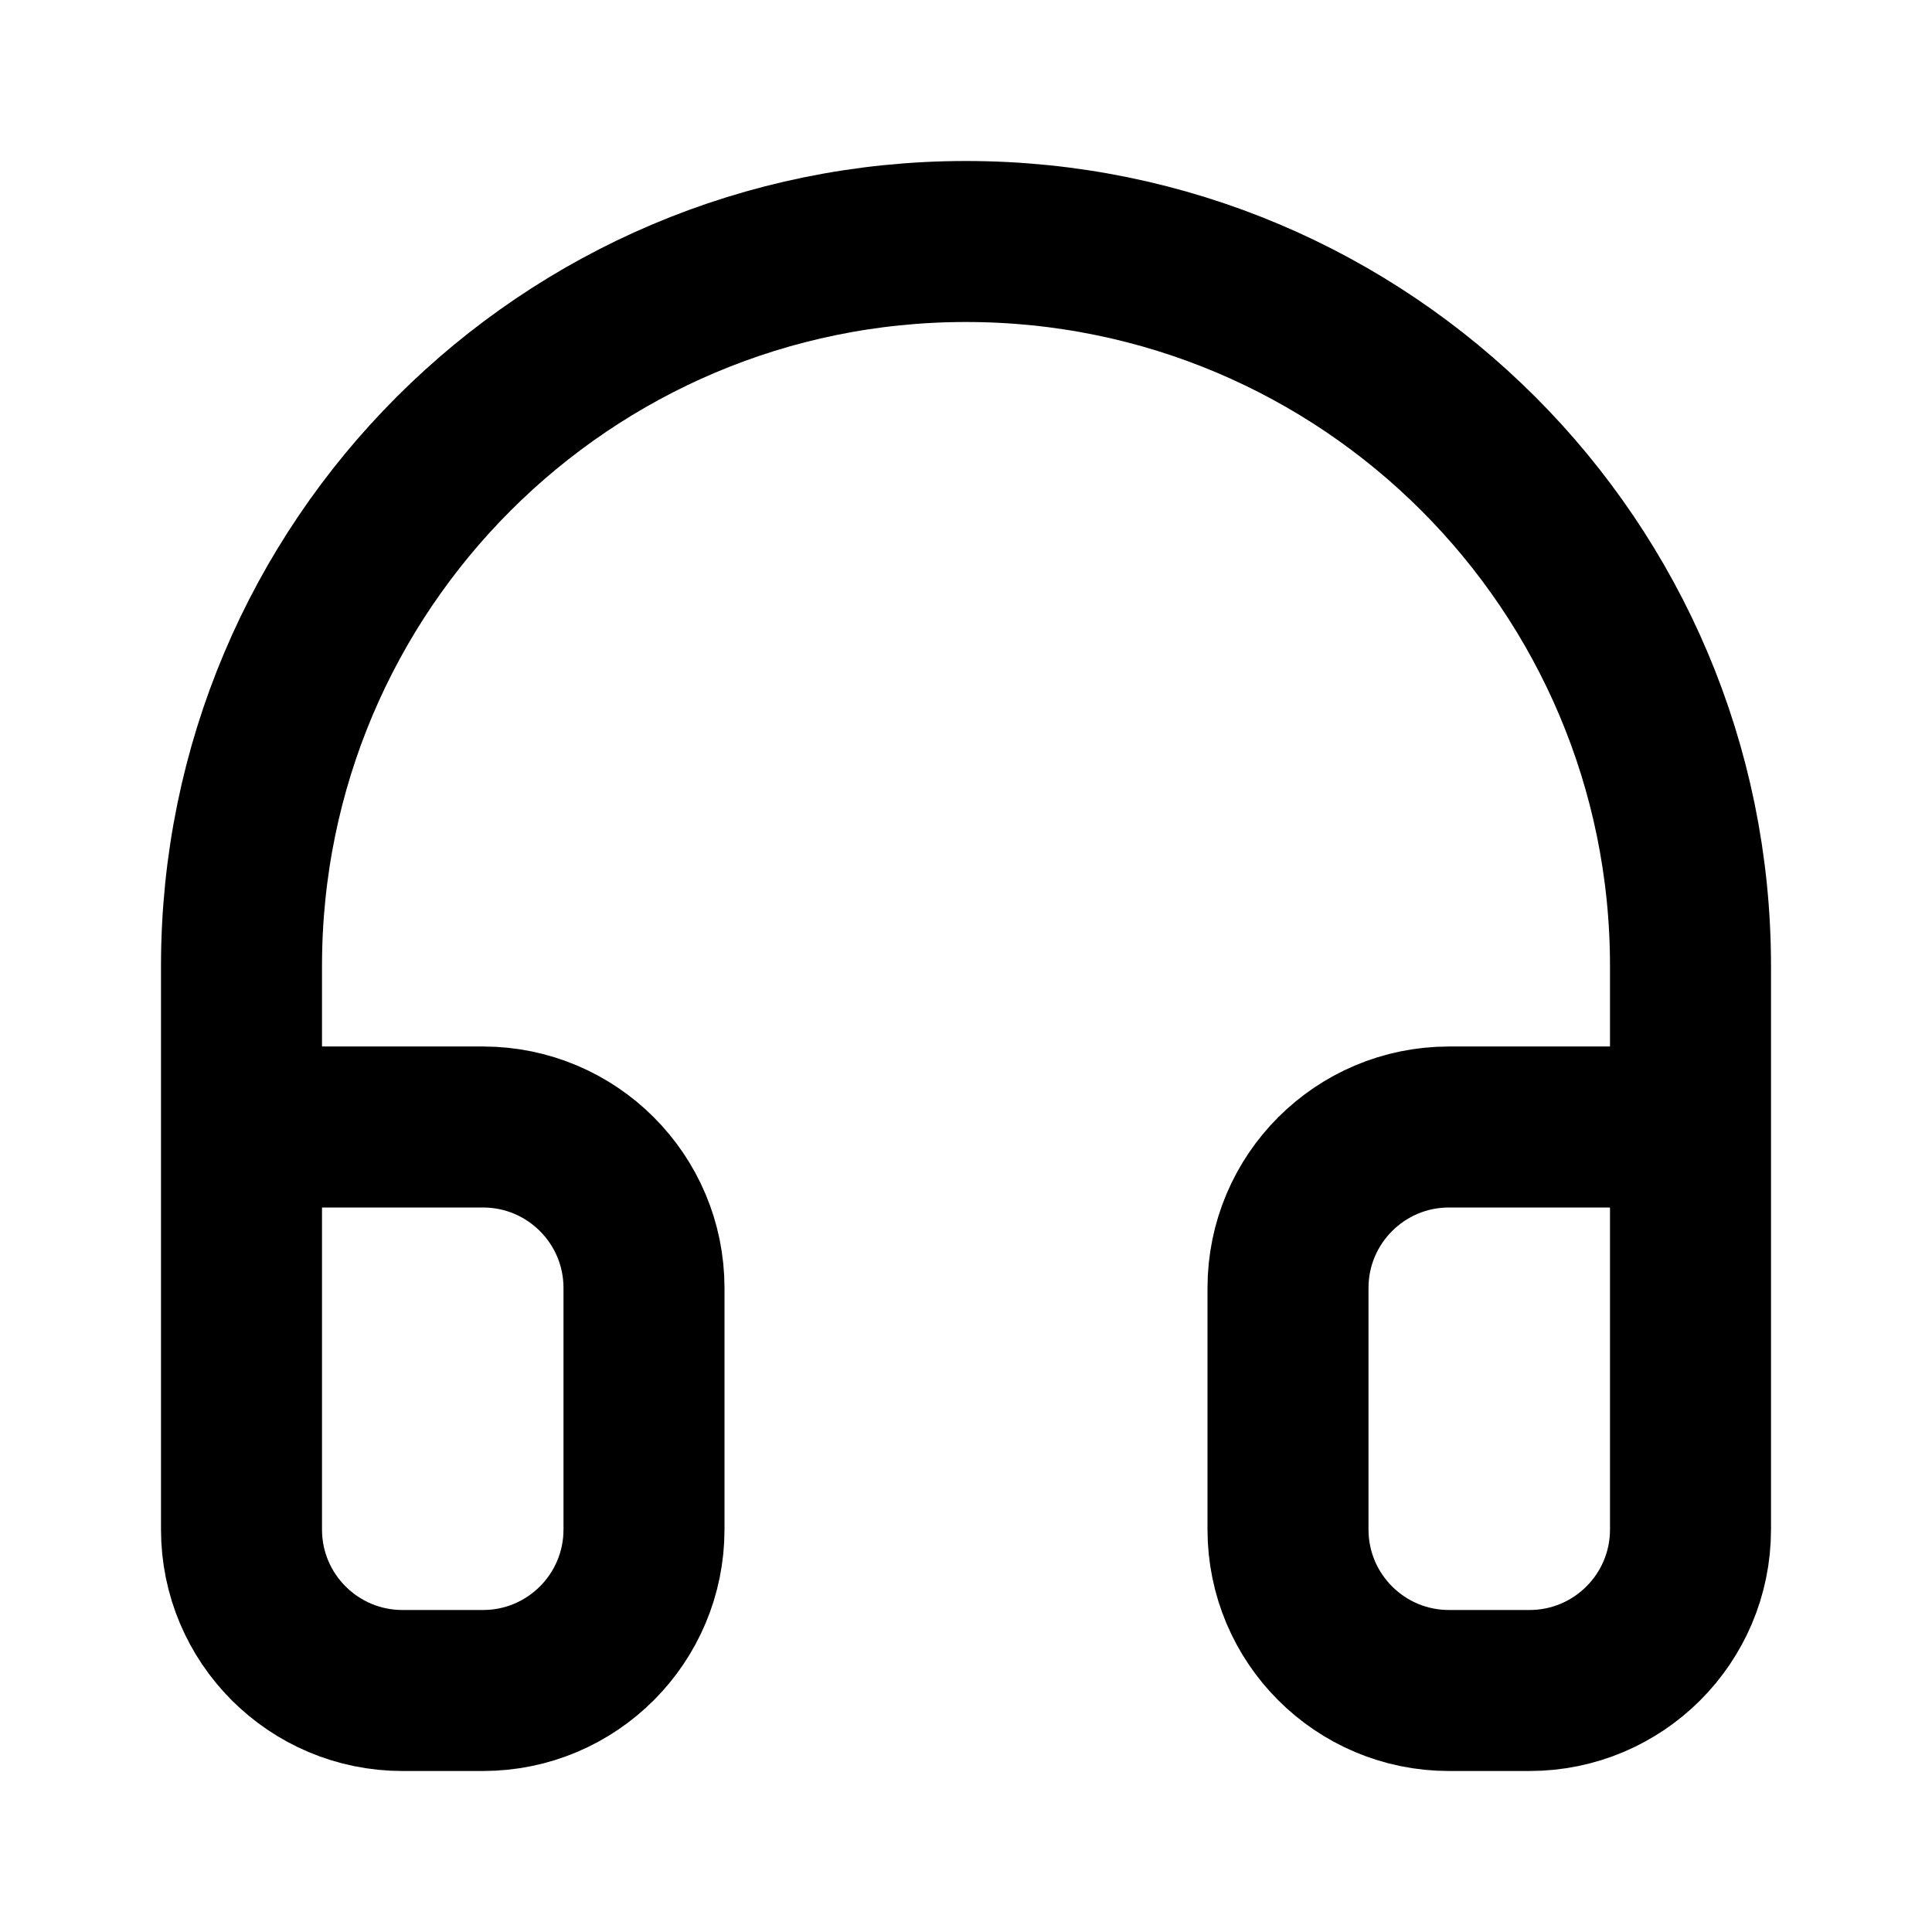
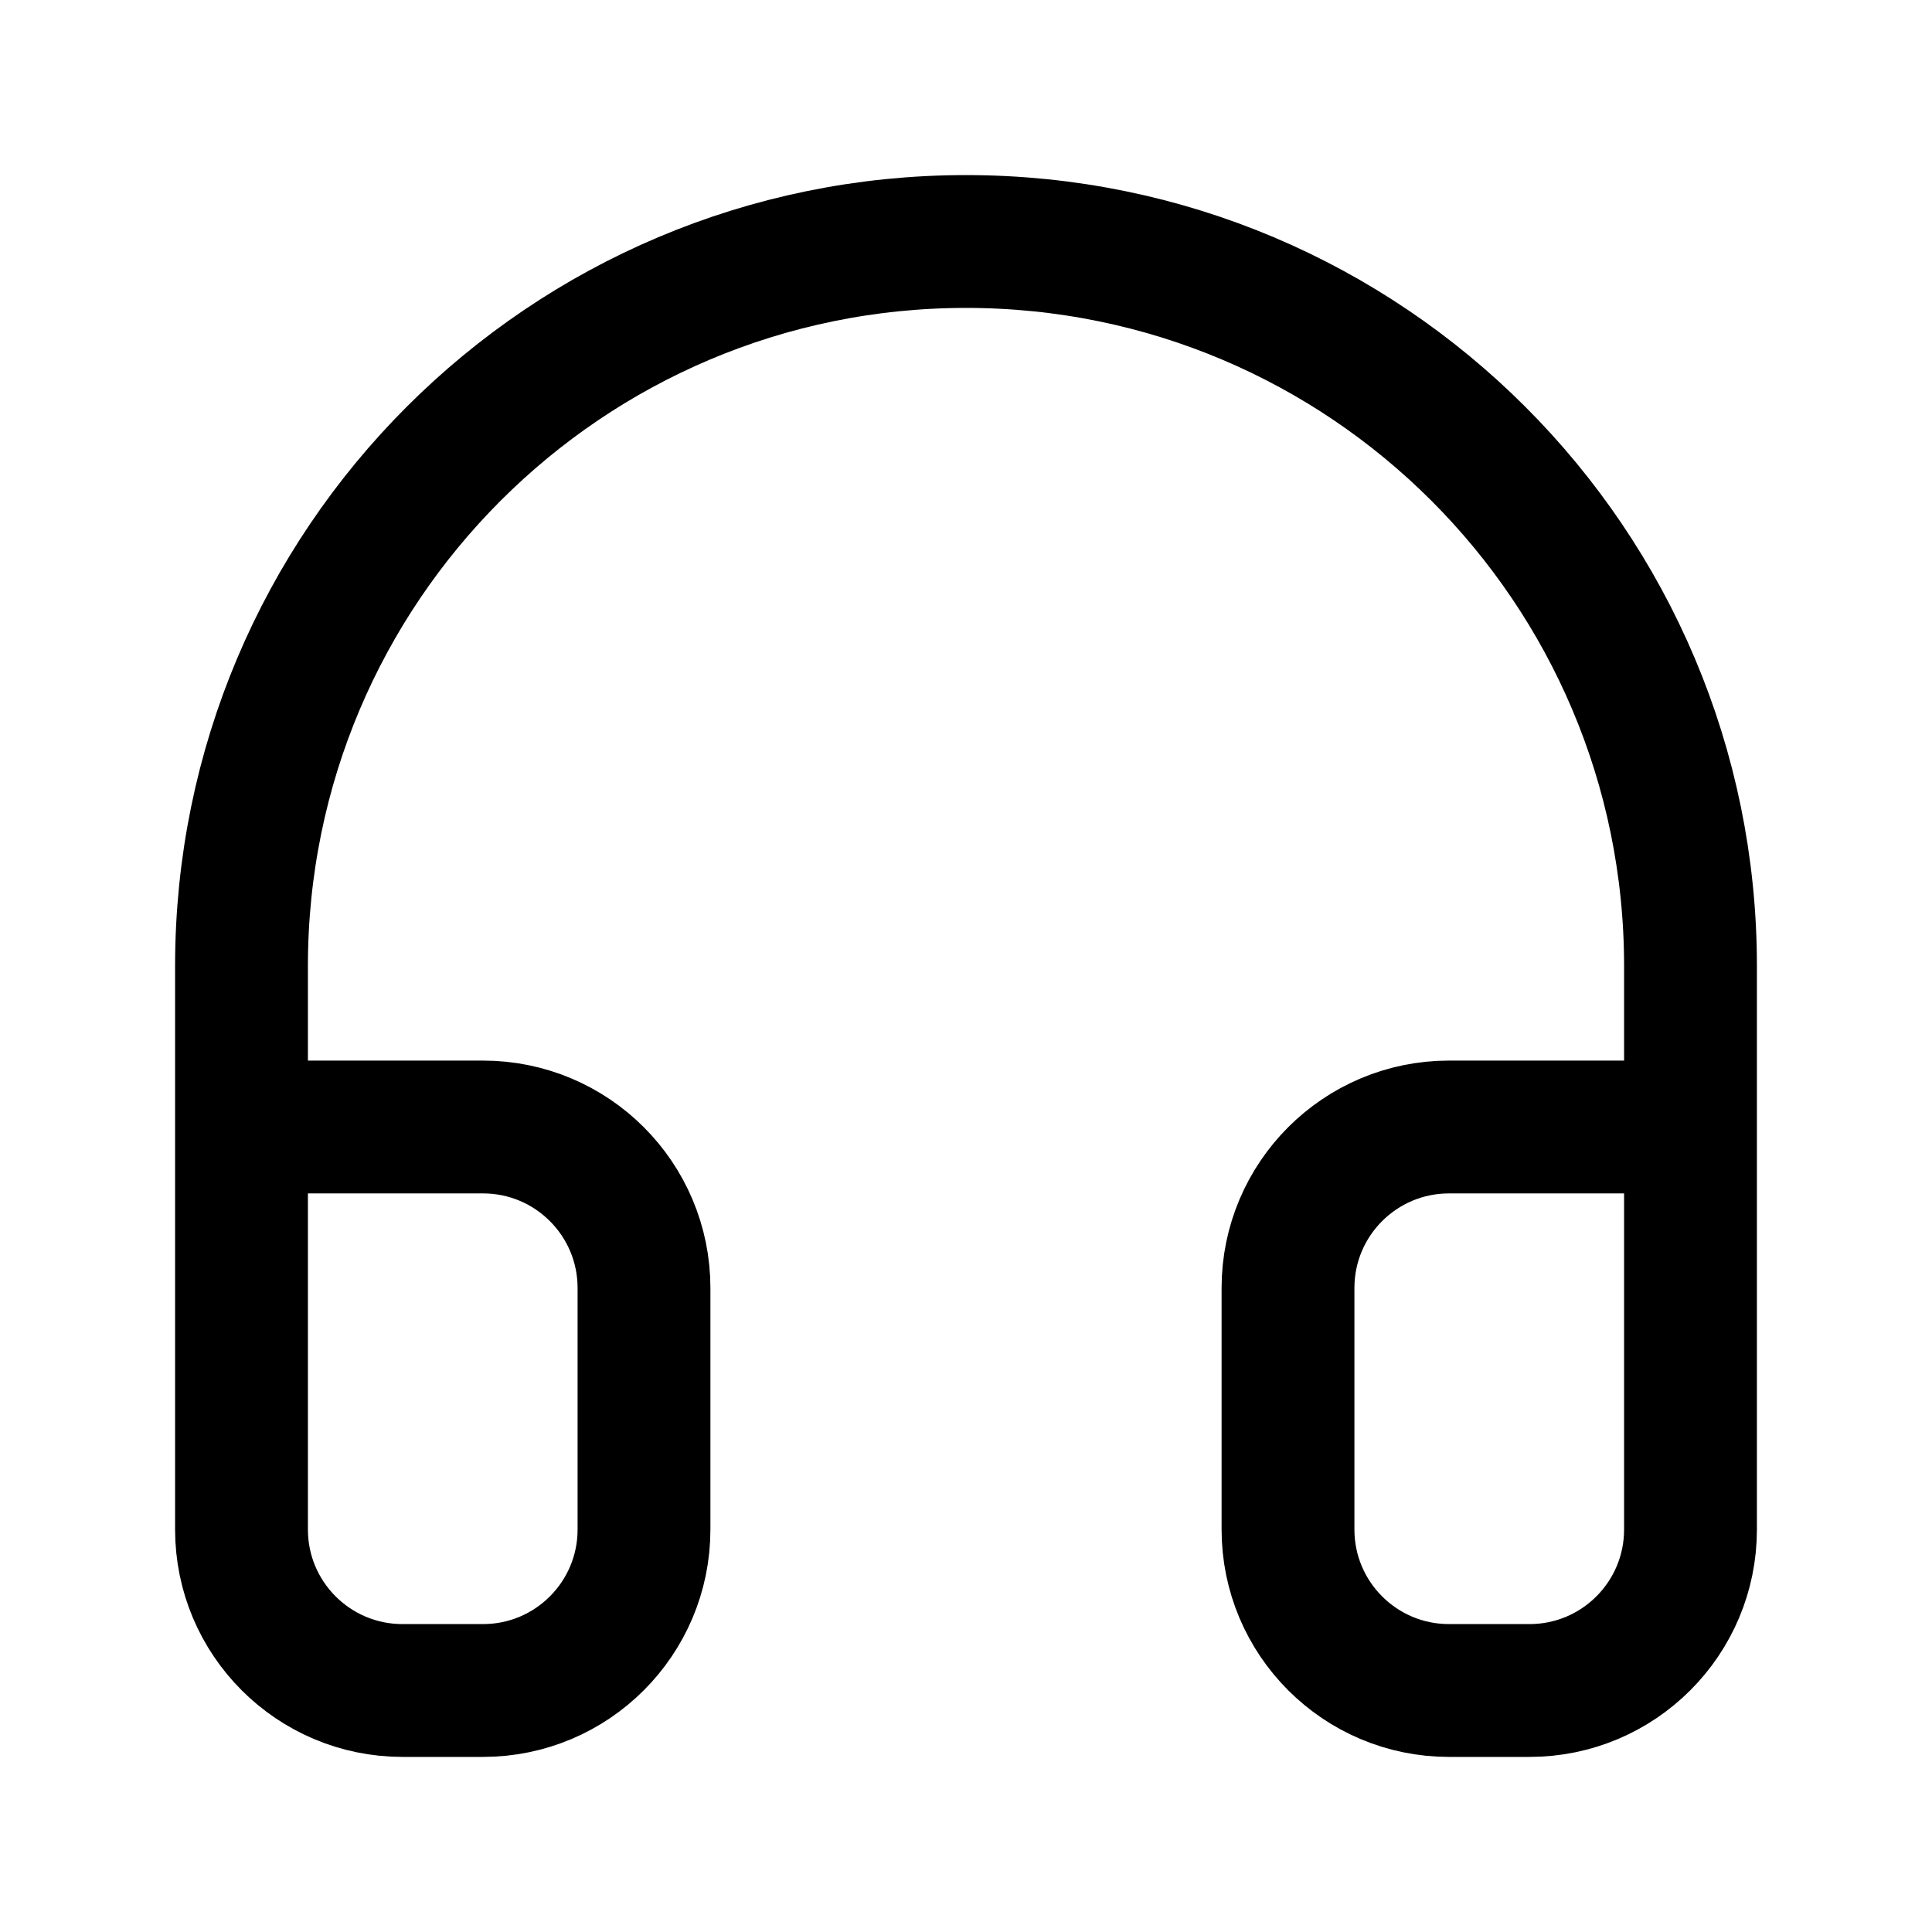
- <svg xmlns="http://www.w3.org/2000/svg" width="24" height="24" viewBox="0 0 24 24" fill="none" stroke="currentColor" stroke-width="2" stroke-linecap="round" stroke-linejoin="round">
+ <svg xmlns="http://www.w3.org/2000/svg" width="24" height="24" viewBox="0 0 24 24" fill="none" stroke="currentColor" stroke-width="1.65" stroke-linecap="round" stroke-linejoin="round">
  <path d="M3 14h3a2 2 0 0 1 2 2v3a2 2 0 0 1-2 2H5a2 2 0 0 1-2-2v-7a9 9 0 0 1 18 0v7a2 2 0 0 1-2 2h-1a2 2 0 0 1-2-2v-3a2 2 0 0 1 2-2h3" />
</svg>
